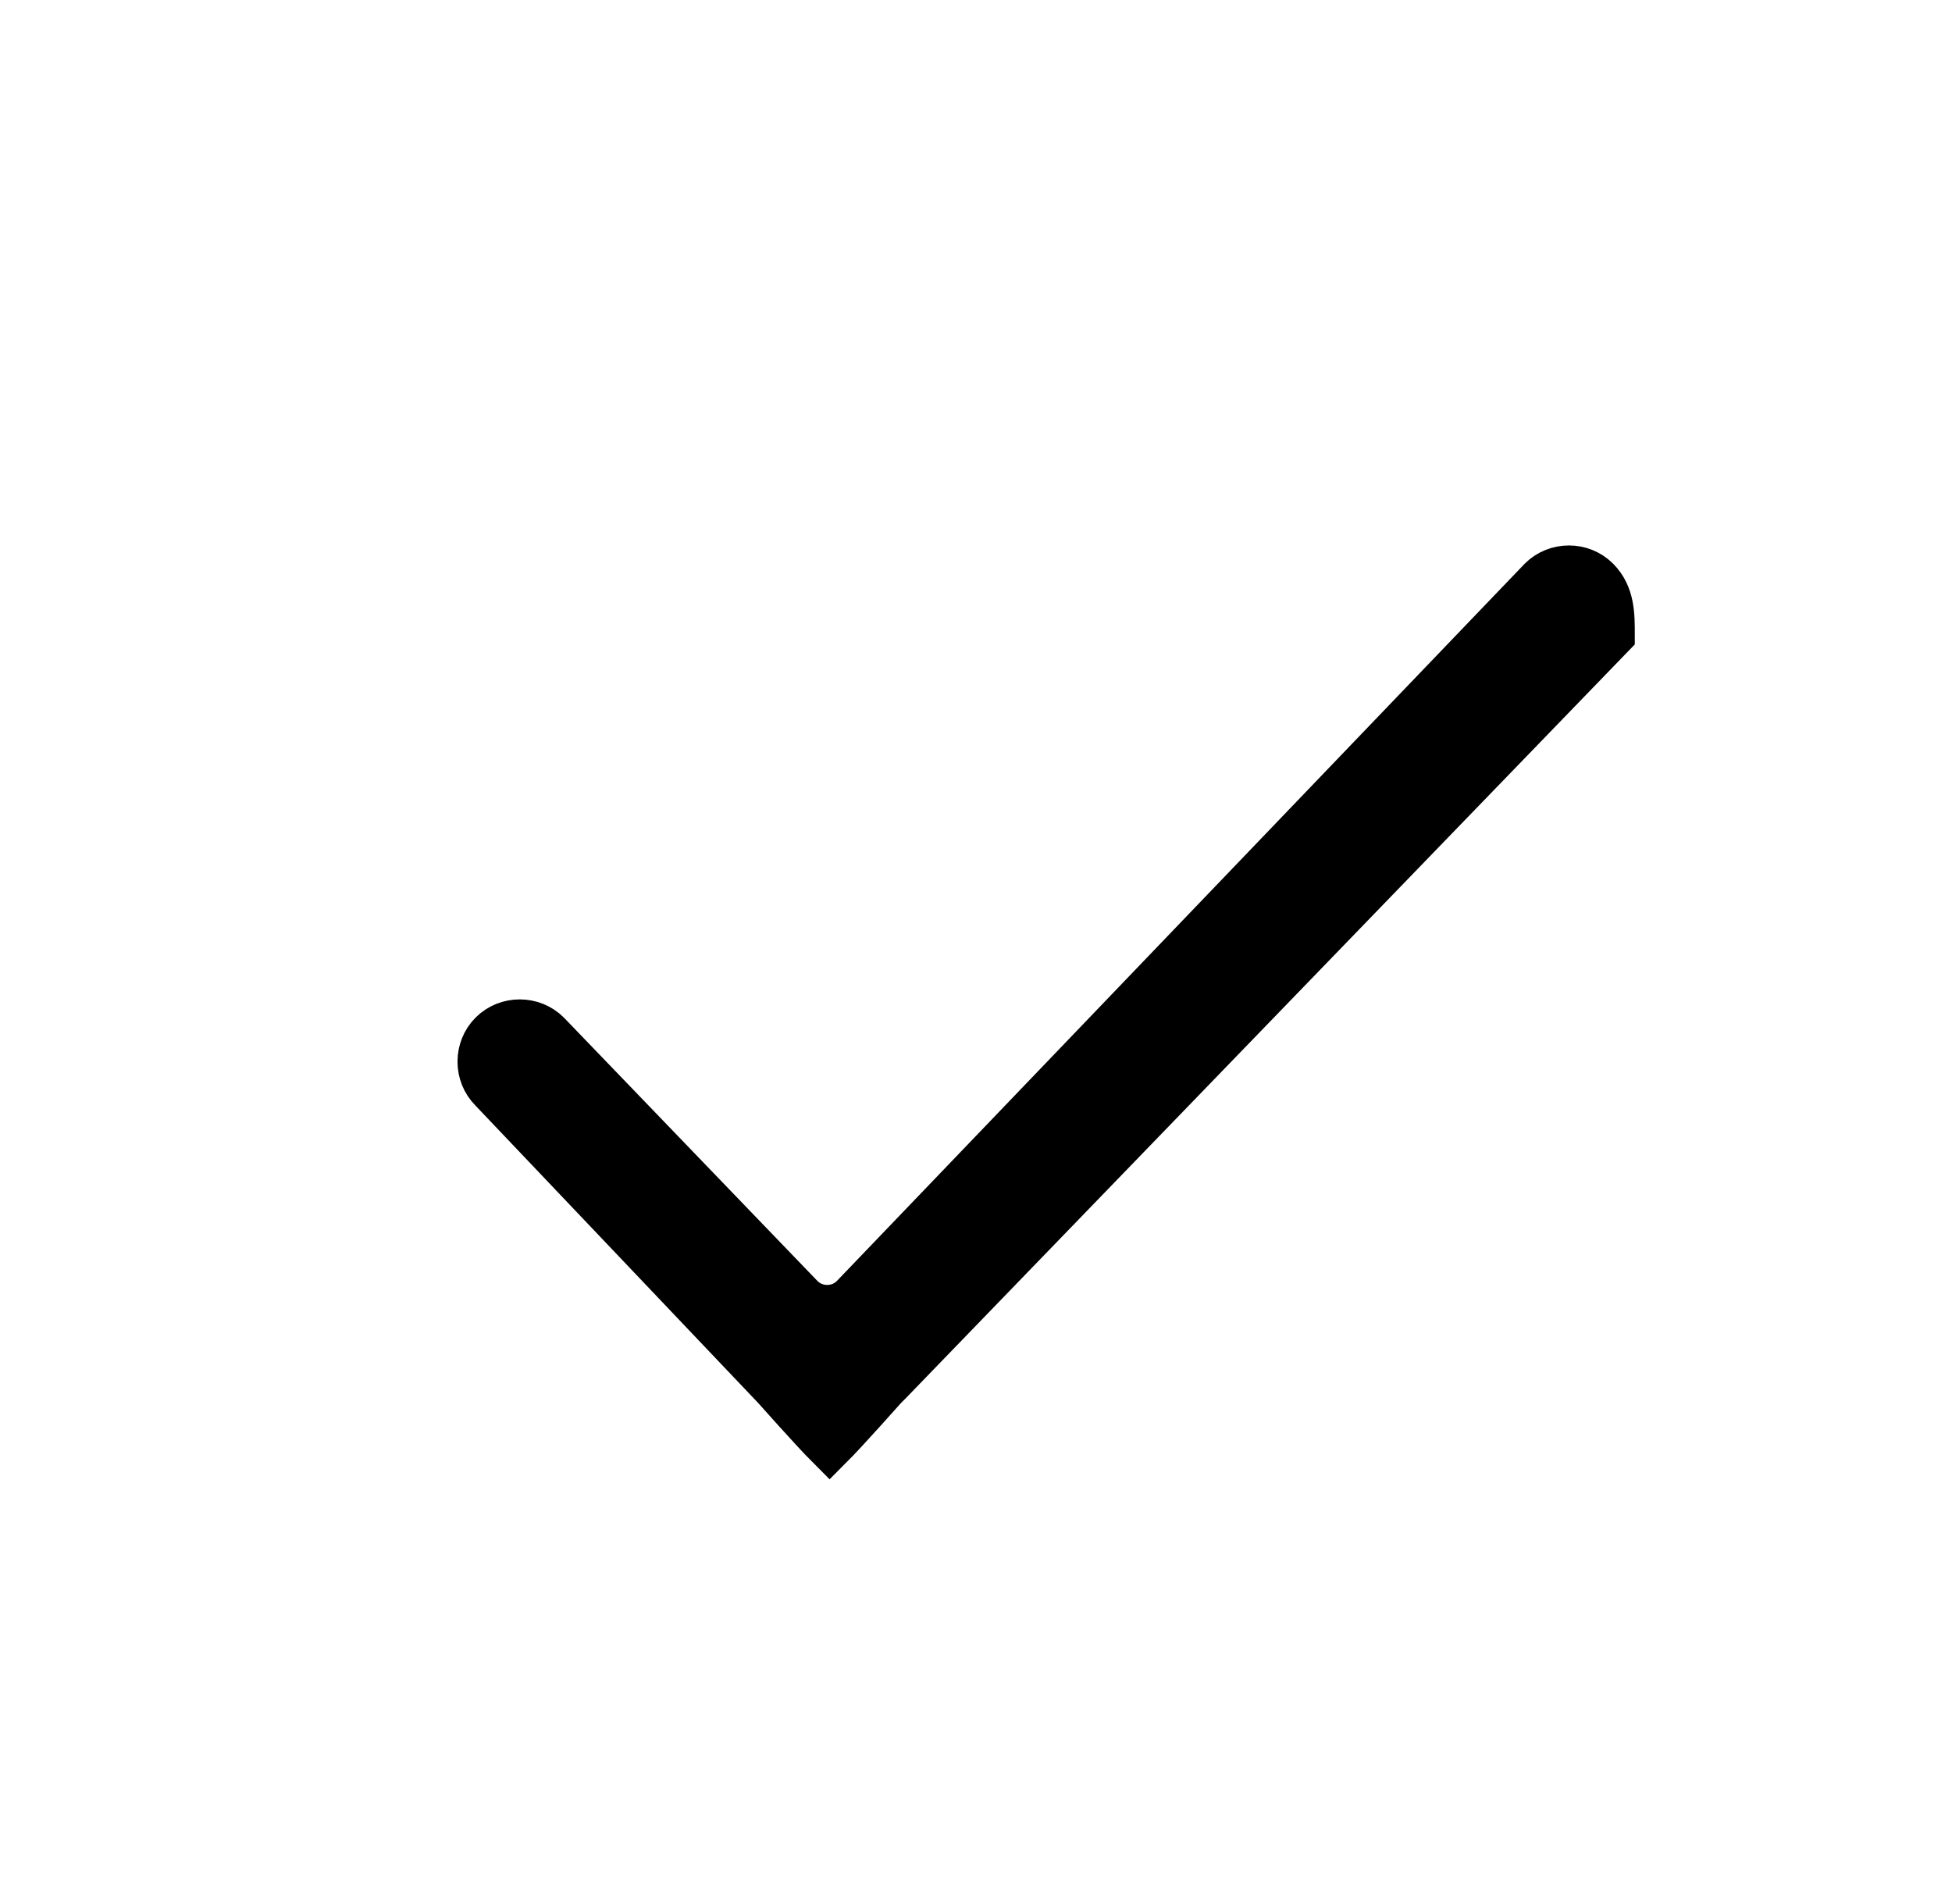
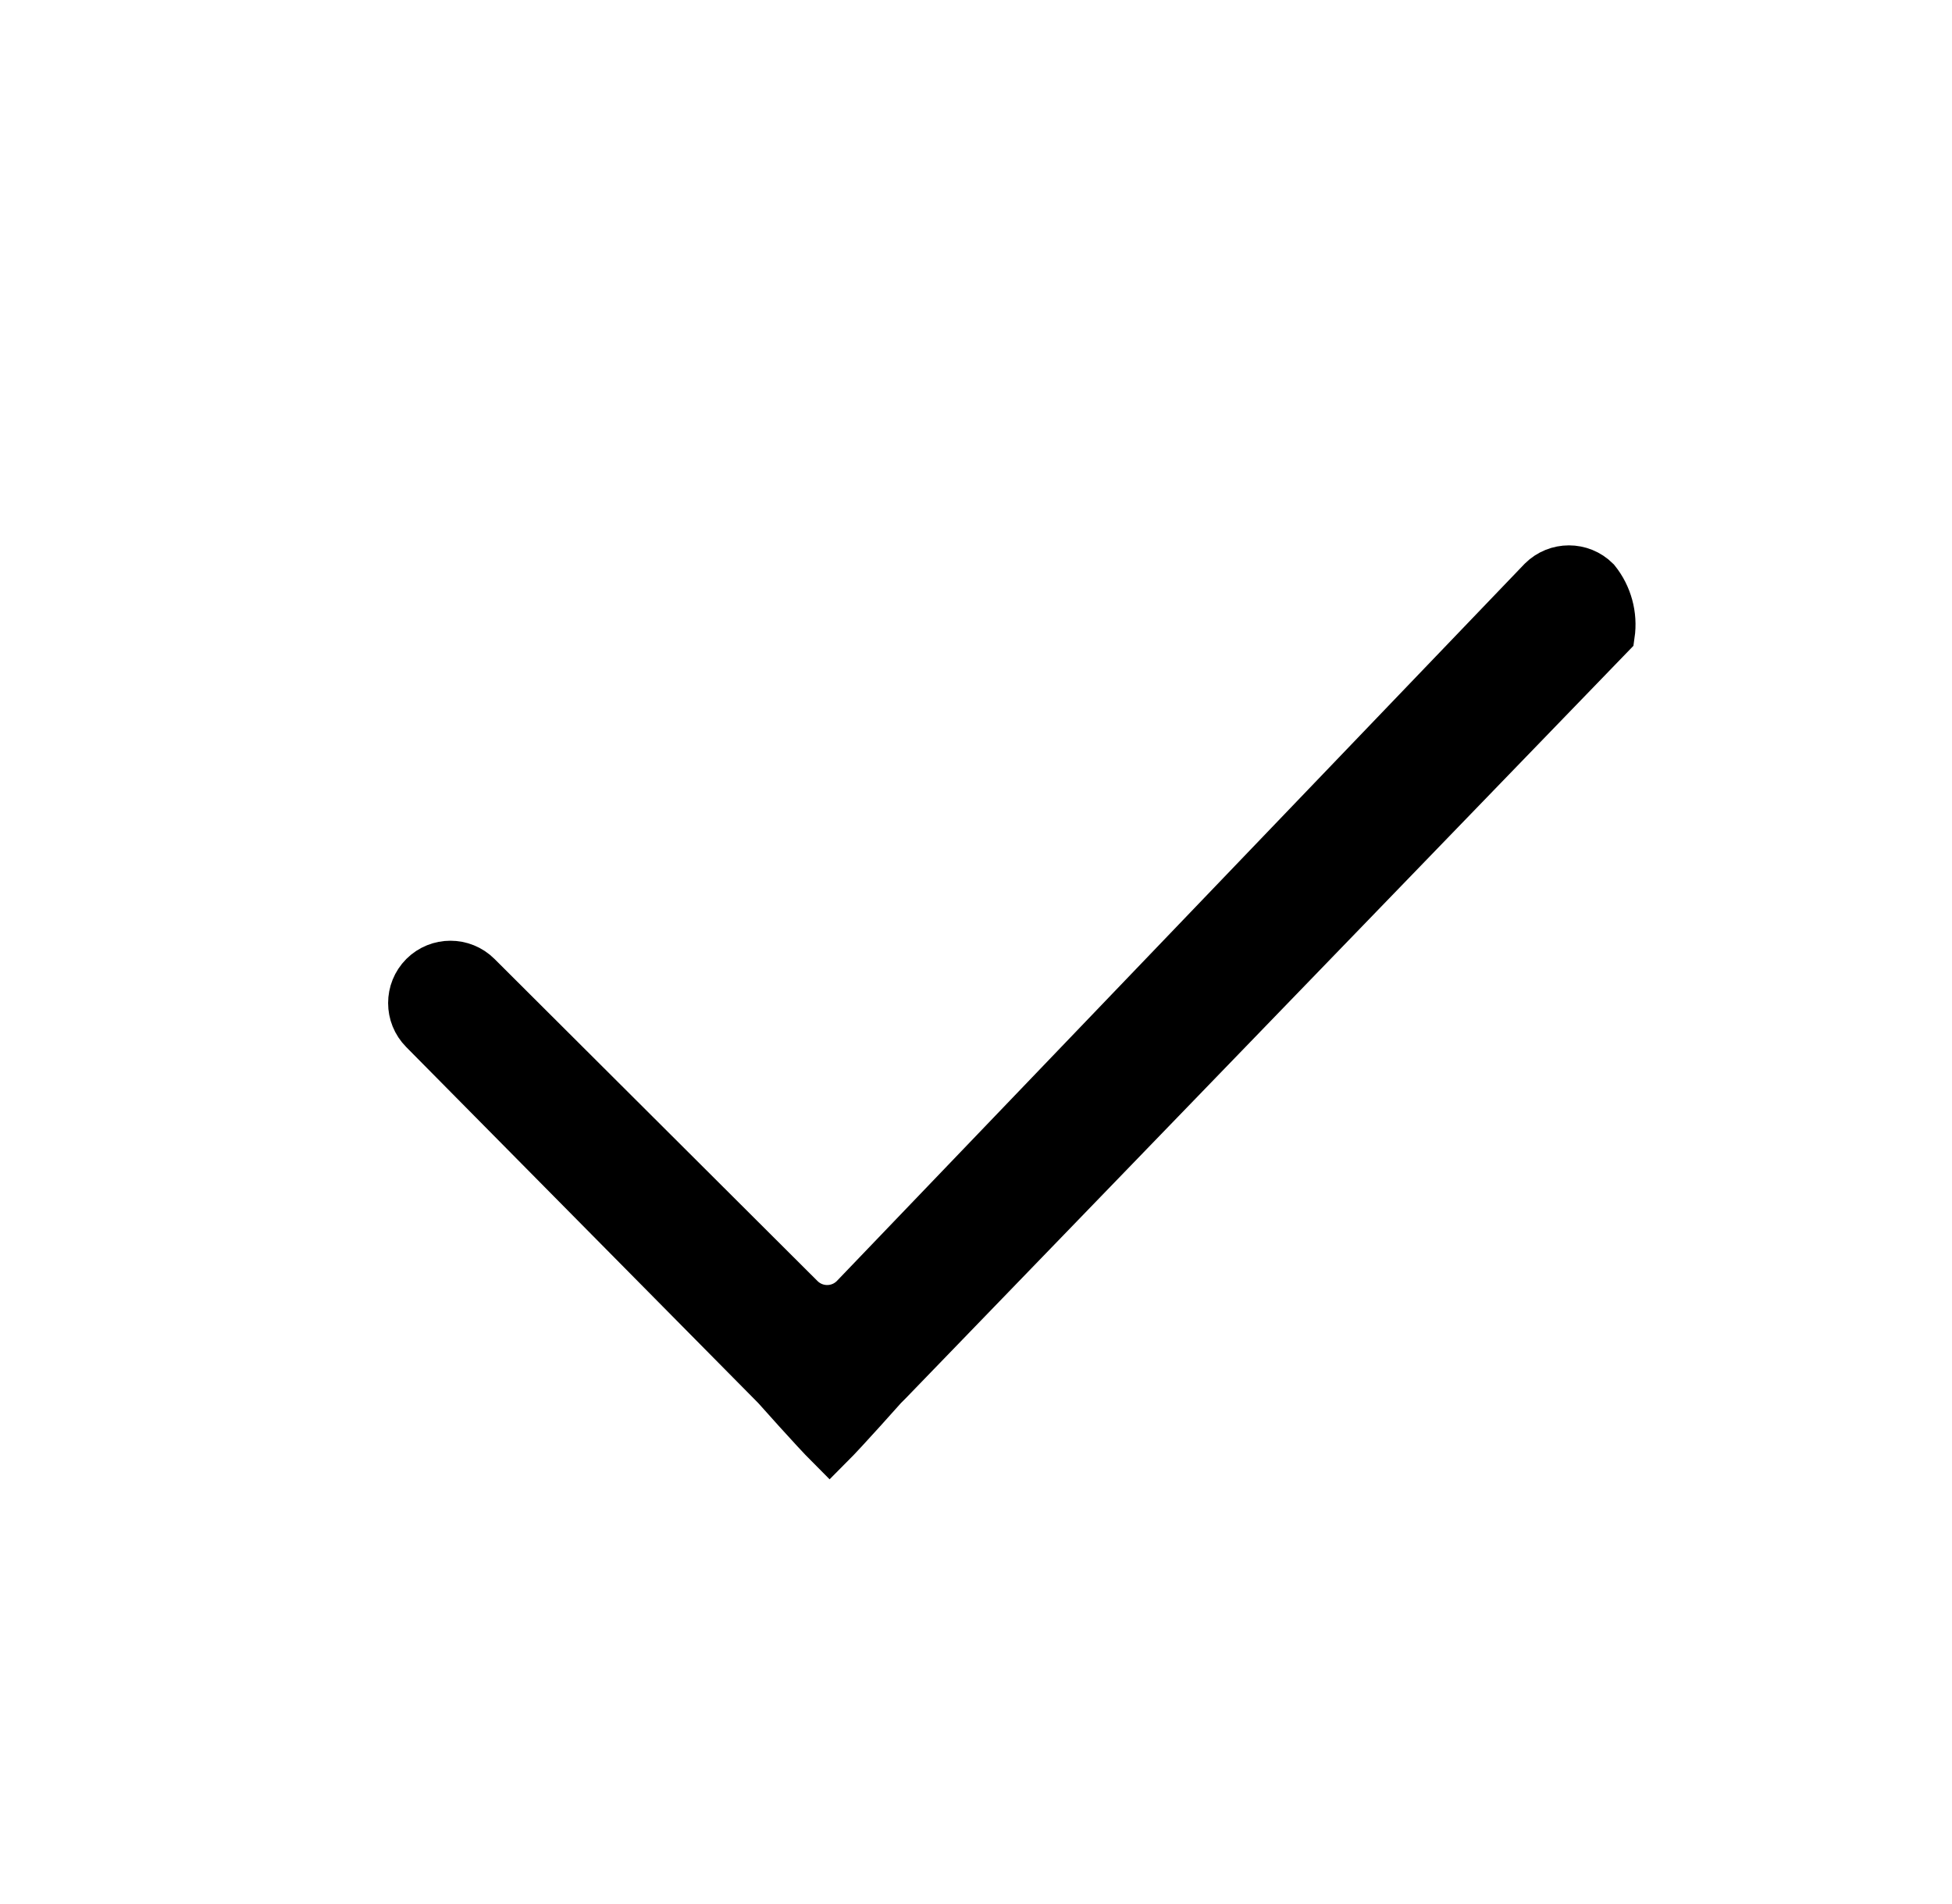
<svg xmlns="http://www.w3.org/2000/svg" viewBox="0 0 40 39">
-   <path d="M32.7 11.9h0c-.3-.3-.8-.3-1.1 0L17.5 26.6c-.3.3-.8.3-1.1 0l-5.2-5.4c-.3-.3-.8-.3-1.1 0h0c-.3.3-.3.8 0 1.1l5.8 6.1h0s.8.9 1.1 1.2h0c.3-.3 1.1-1.2 1.1-1.2l.1-.1L33 13c0-.4 0-.8-.3-1.1z" stroke="#000" stroke-miterlimit="10" />
+   <path d="M32.7,11.9h0a.78.78,0,0,0-1.1,0L17.5,26.6a.78.78,0,0,1-1.1,0L9.78,20a.78.78,0,0,0-1.1,0h0a.78.78,0,0,0,0,1.1L15.9,28.4h0s.8.9,1.1,1.2h0c.3-.3,1.1-1.2,1.1-1.2l.1-.1L33,13A1.43,1.43,0,0,0,32.7,11.9Z" stroke="#000" stroke-miterlimit="10" />
</svg>
